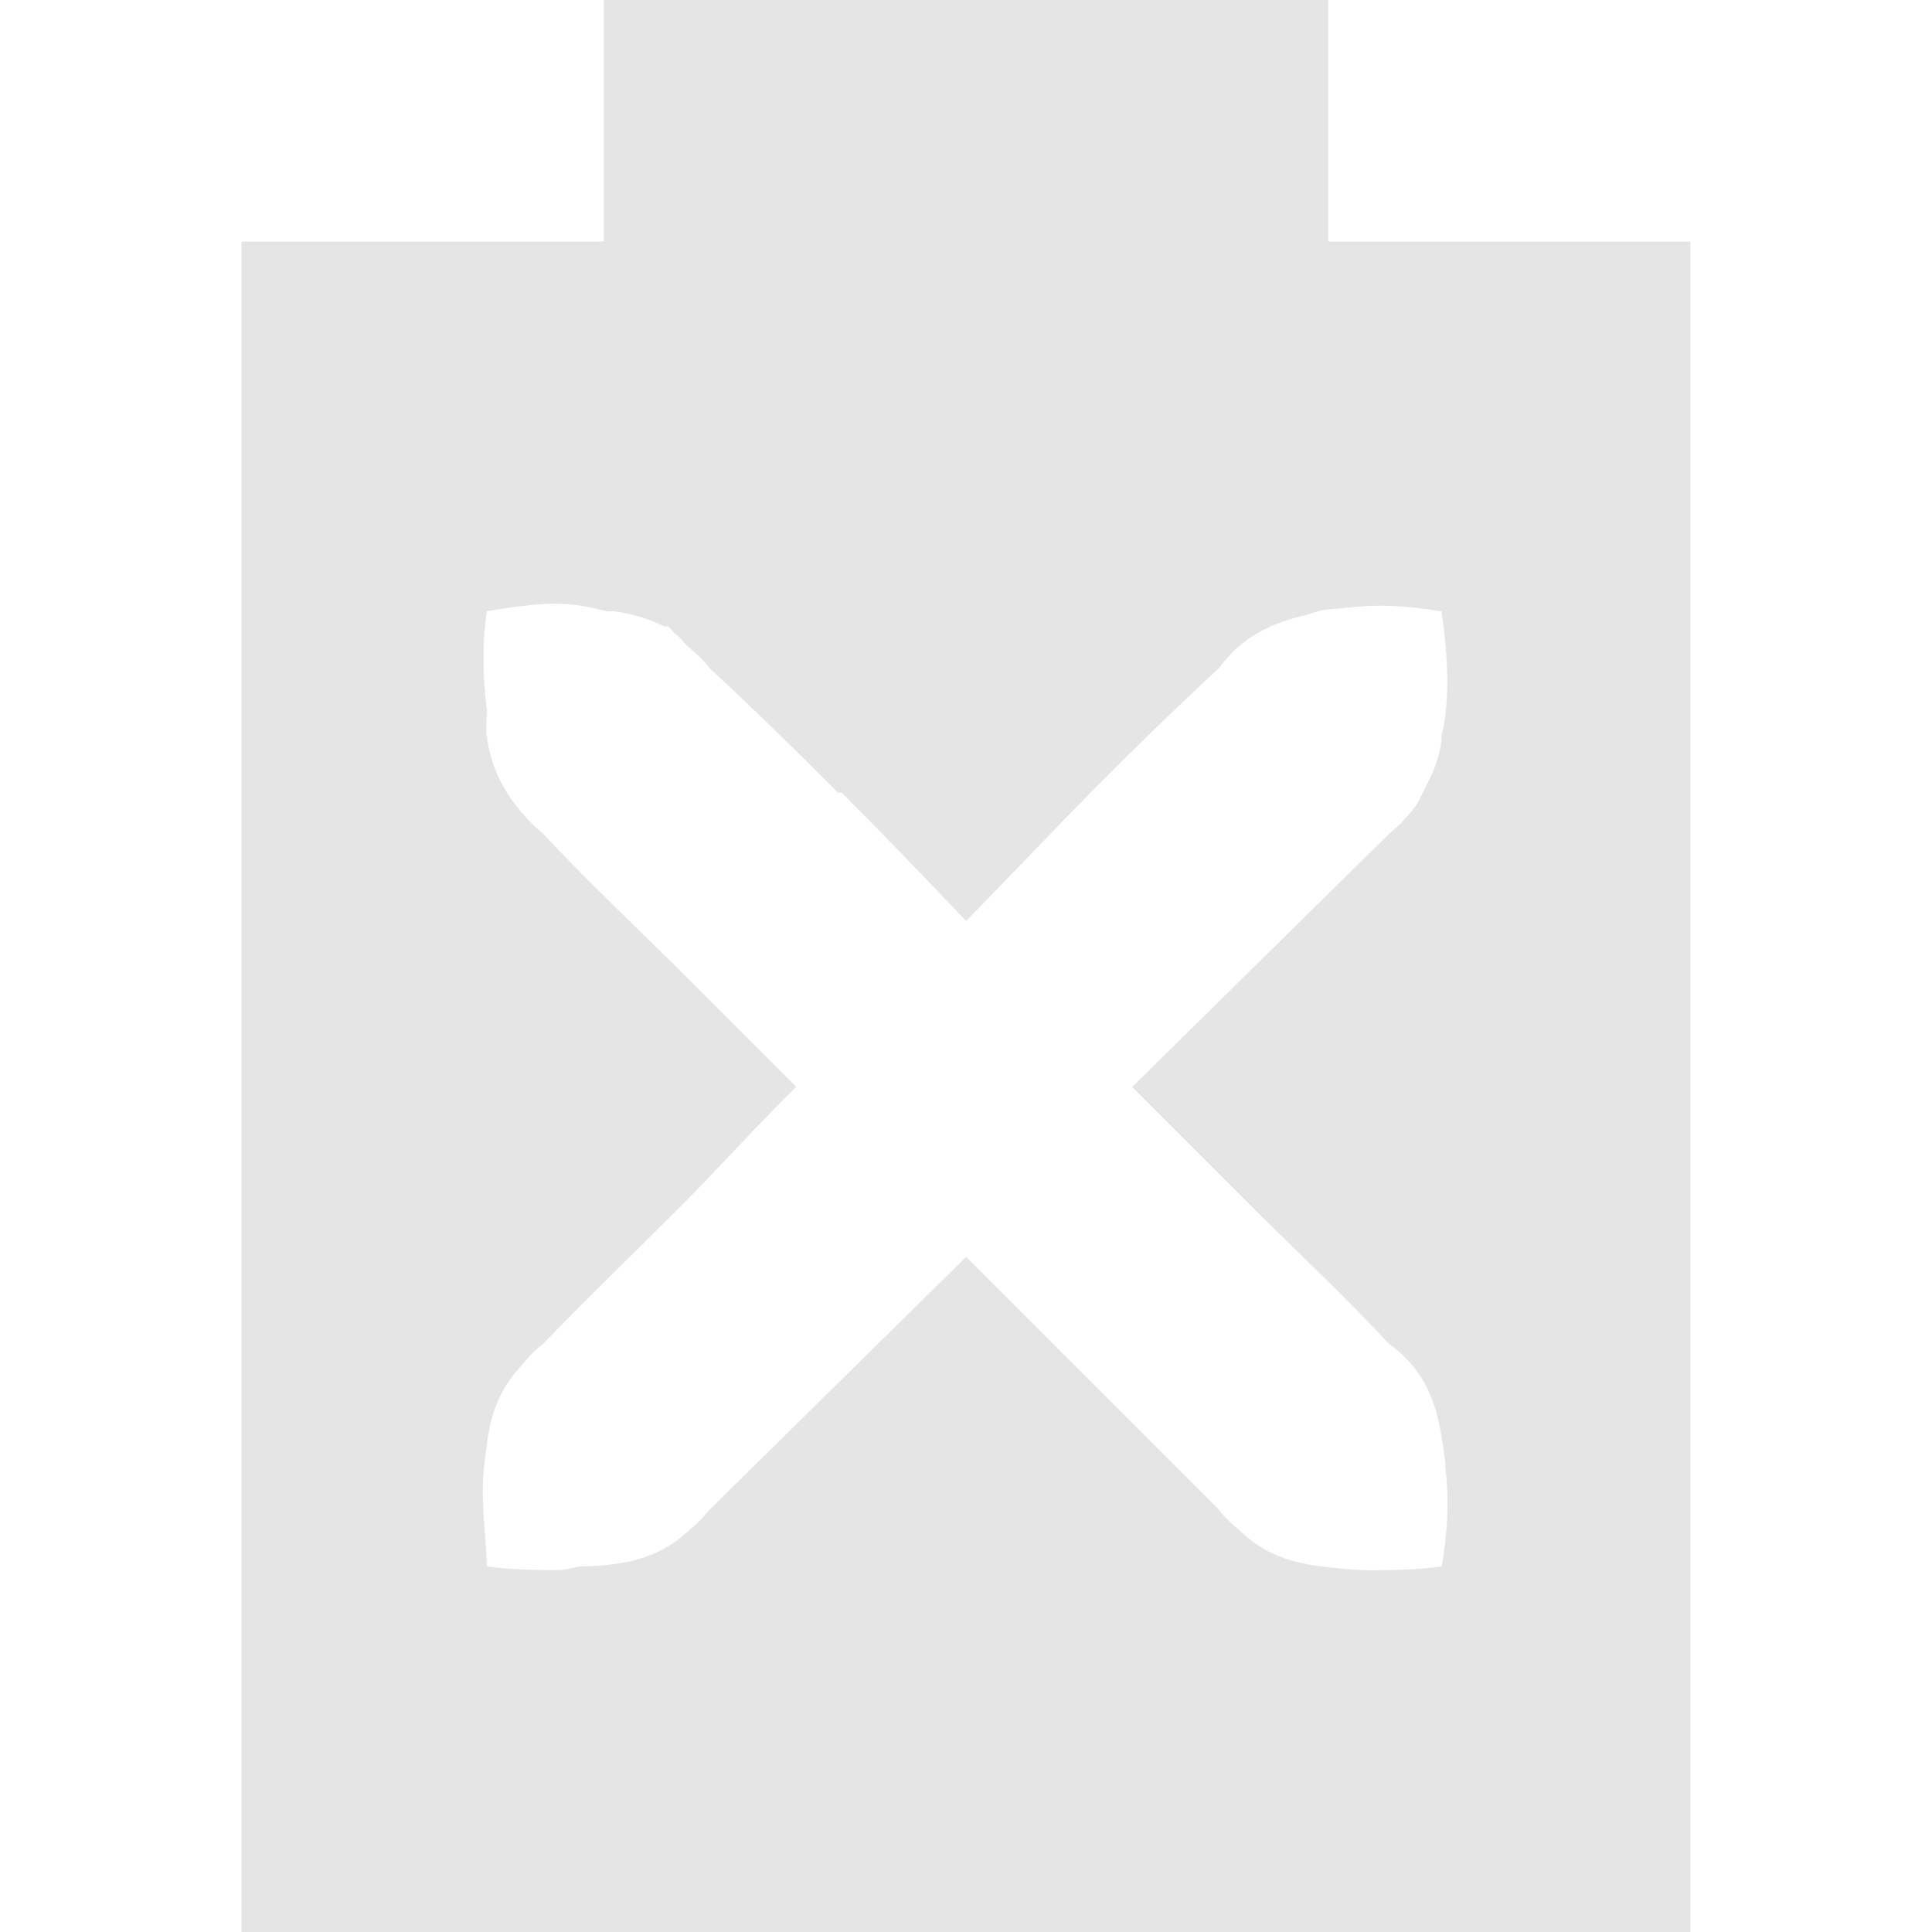
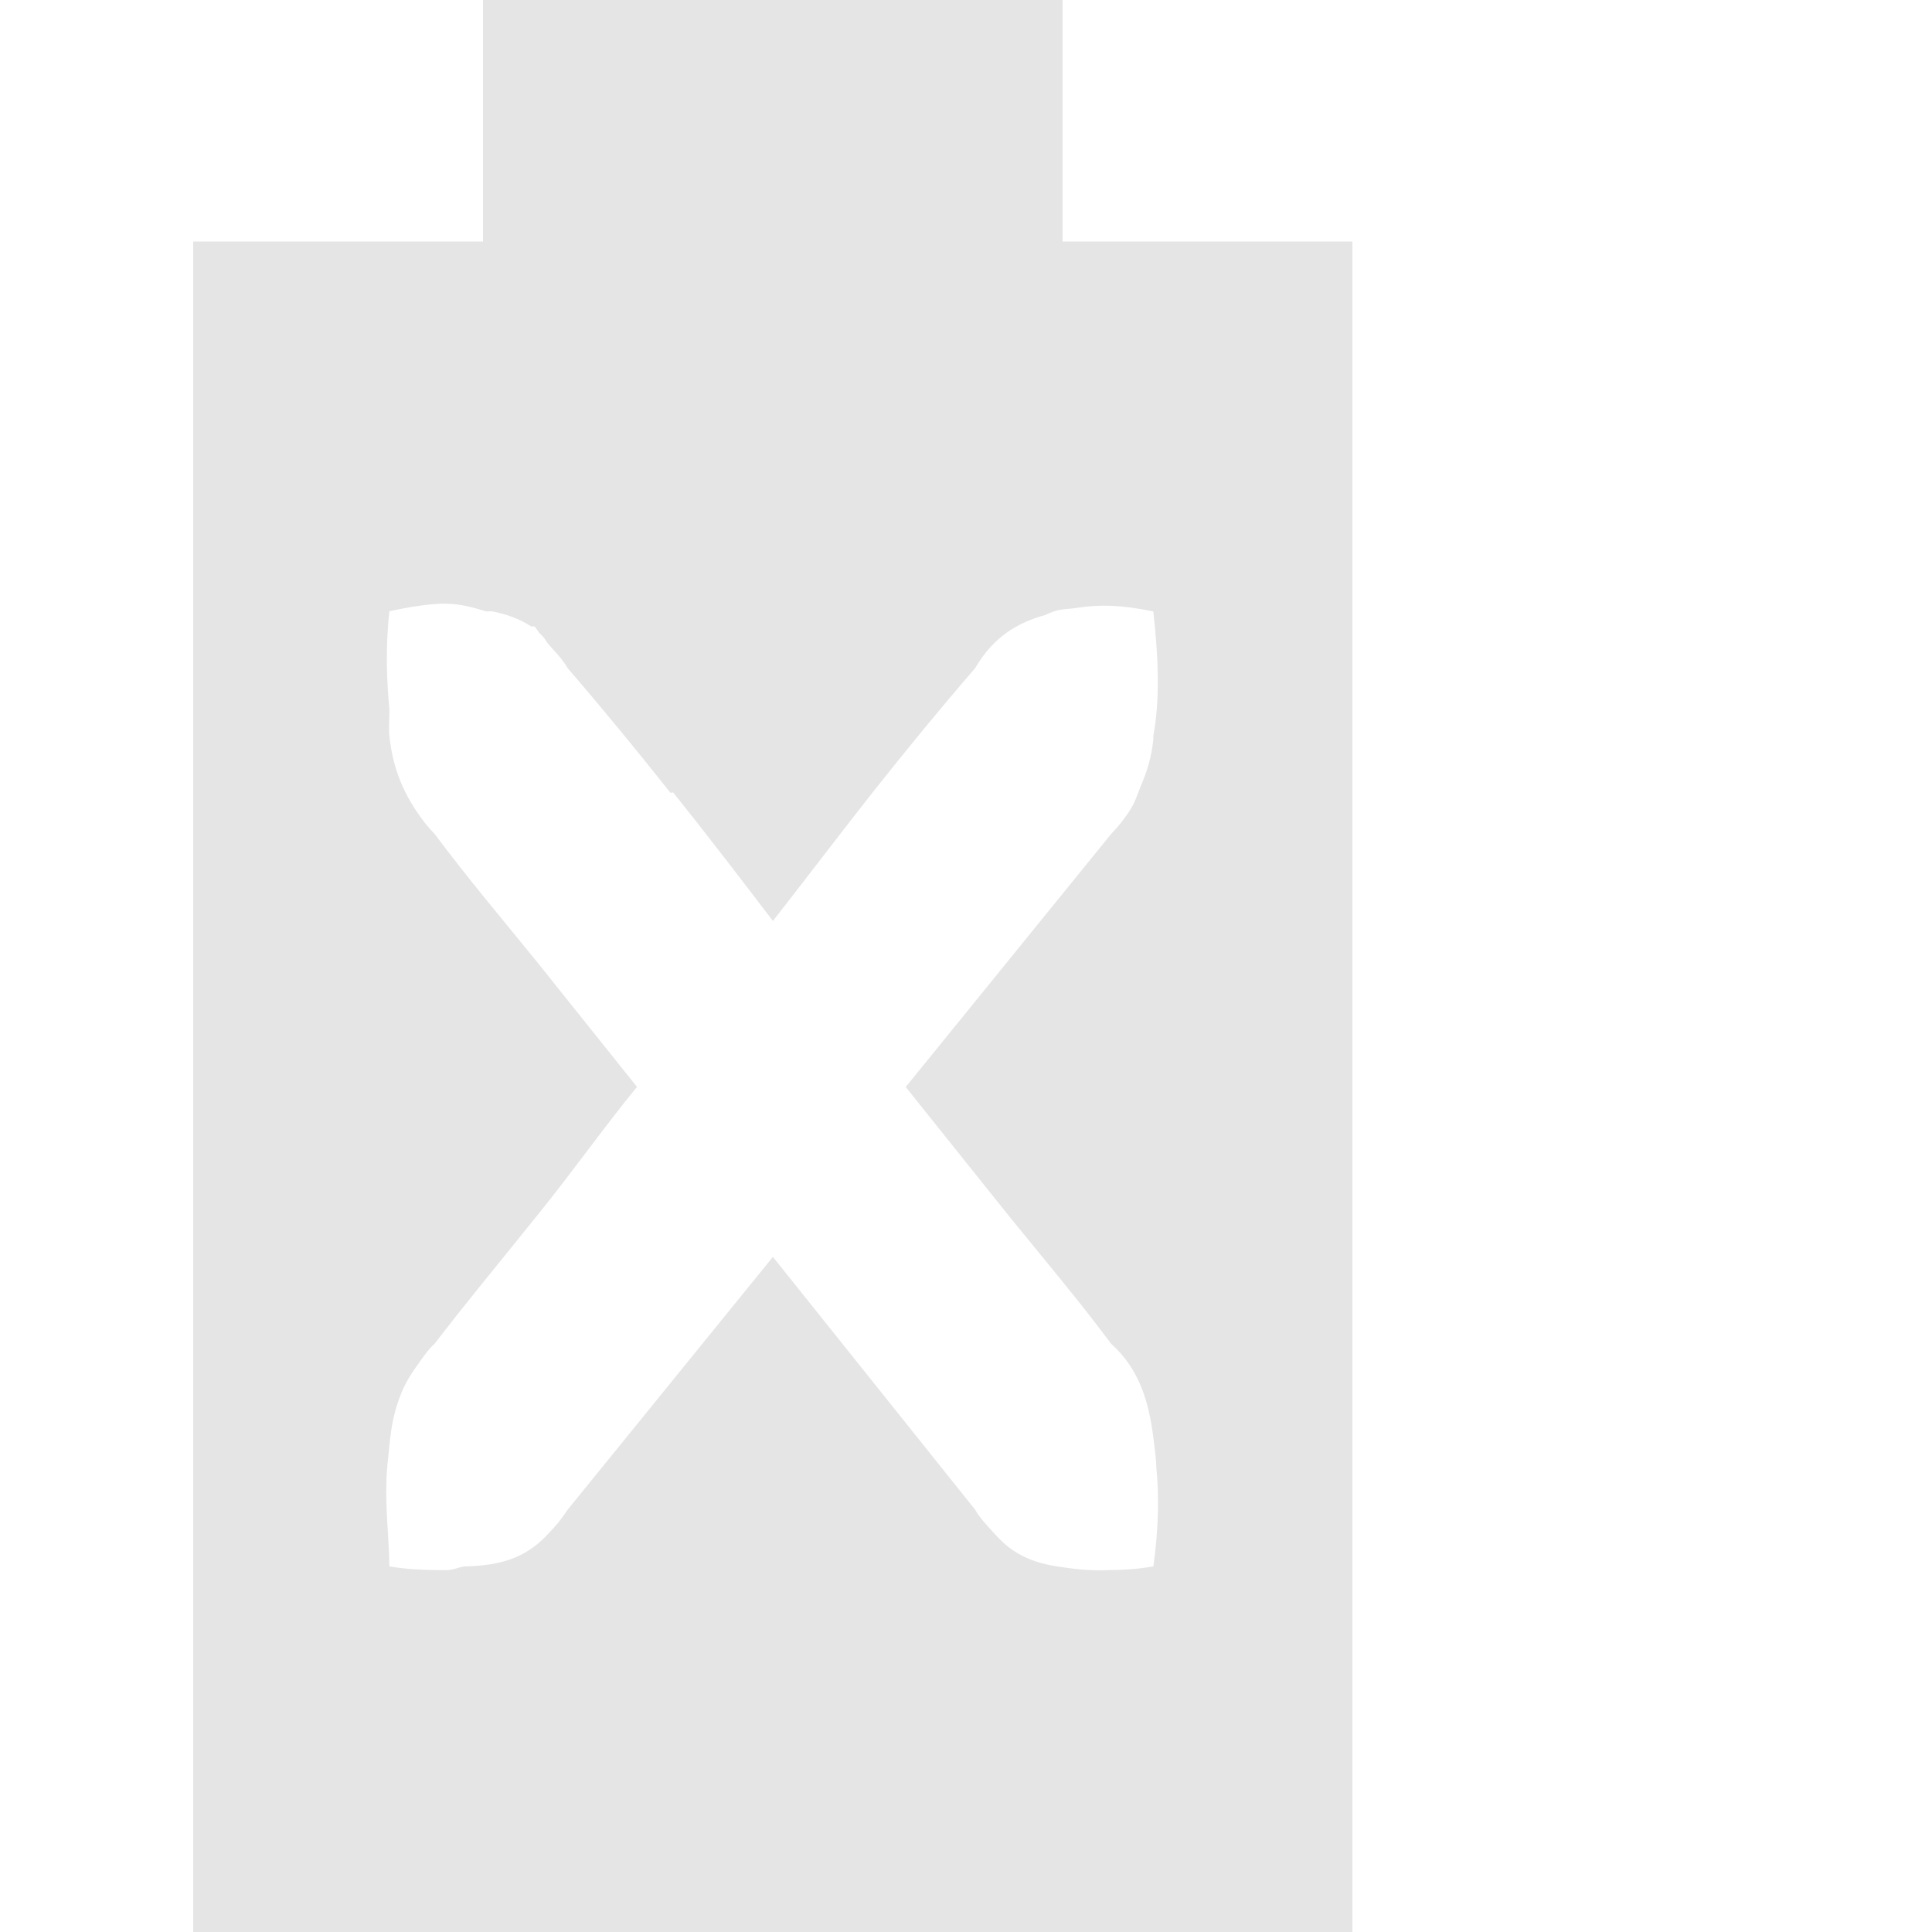
<svg xmlns="http://www.w3.org/2000/svg" viewBox="0 0 16 16">
-   <path d="m 5 0 l 0 2 l -3 0 l 0 14 l 12 0 l 0 -14 l -3 0 l 0 -2 l -6 0 z m -0.375 5 c 0.147 0.001 0.283 0.033 0.406 0.063 c 0.019 0.002 0.043 -0.002 0.063 0 c 0.14 0.021 0.28 0.06 0.406 0.125 c 0.009 0.004 0.022 -0.005 0.031 0 c 0.024 0.013 0.039 0.047 0.063 0.063 c 0.044 0.029 0.053 0.057 0.094 0.094 c 0.059 0.053 0.135 0.114 0.188 0.188 c 0.363 0.337 0.714 0.679 1.063 1.031 c 0.005 0.005 0.026 -0.005 0.031 0 c 0.345 0.345 0.694 0.709 1.031 1.063 c 0.347 -0.354 0.683 -0.71 1.031 -1.063 c 0.348 -0.352 0.699 -0.694 1.063 -1.031 c 0.192 -0.266 0.456 -0.381 0.719 -0.438 c 0.03 -0.01 0.063 -0.023 0.094 -0.031 c 0.074 -0.022 0.17 -0.02 0.25 -0.031 c 0.224 -0.028 0.456 -0.024 0.781 0.031 c 0.057 0.407 0.067 0.745 0 1.031 c -0.002 0.01 0.002 0.022 0 0.031 c -0.02 0.141 -0.057 0.247 -0.125 0.375 c -0.039 0.074 -0.064 0.148 -0.125 0.219 c -0.055 0.066 -0.11 0.124 -0.188 0.188 l -2.125 2.094 l 1.063 1.063 c 0.353 0.348 0.725 0.7 1.063 1.063 c 0.296 0.213 0.391 0.484 0.438 0.781 c 0.013 0.083 0.028 0.164 0.031 0.25 c 0.028 0.224 0.024 0.487 -0.031 0.813 c -0.178 0.025 -0.318 0.029 -0.469 0.031 c -0.18 0.007 -0.36 -0.009 -0.531 -0.031 c -0.152 -0.019 -0.3 -0.053 -0.438 -0.125 c -0.078 -0.04 -0.149 -0.093 -0.219 -0.156 c -0.059 -0.053 -0.135 -0.114 -0.188 -0.188 l -2.094 -2.094 l -2.125 2.094 c -0.063 0.077 -0.122 0.133 -0.188 0.188 c -0.248 0.223 -0.526 0.27 -0.844 0.281 c -0.01 0.001 -0.021 -0.001 -0.031 0 c -0.065 0.006 -0.118 0.03 -0.188 0.031 c -0.027 0 -0.066 0 -0.094 0 c -0.15 -0.002 -0.322 -0.006 -0.5 -0.031 c -0.003 -0.175 -0.025 -0.352 -0.031 -0.531 c -0.001 -0.052 -0.003 -0.108 0 -0.156 c 0 -0.105 0.019 -0.211 0.031 -0.313 c 0.019 -0.162 0.051 -0.294 0.125 -0.438 c 0.04 -0.078 0.093 -0.149 0.156 -0.219 c 0.054 -0.059 0.114 -0.135 0.188 -0.188 c 0.343 -0.358 0.712 -0.712 1.063 -1.063 c 0.353 -0.348 0.677 -0.716 1.031 -1.063 l -1.031 -1.031 c -0.353 -0.348 -0.725 -0.7 -1.063 -1.063 c -0.077 -0.063 -0.132 -0.122 -0.188 -0.188 c -0.165 -0.197 -0.252 -0.397 -0.281 -0.625 c -0.009 -0.071 0.002 -0.144 0 -0.219 c -0.027 -0.234 -0.043 -0.503 0 -0.813 c 0.222 -0.038 0.424 -0.064 0.594 -0.063 z" style="fill:#bebebe;opacity:0.4" />
+   <g transform="scale(0.8,1)">
+     <path d="m 5 0 l 0 2 l -3 0 l 0 14 l 12 0 l 0 -14 l -3 0 l 0 -2 l -6 0 z m -0.375 5 c 0.147 0.001 0.283 0.033 0.406 0.063 c 0.019 0.002 0.043 -0.002 0.063 0 c 0.14 0.021 0.28 0.06 0.406 0.125 c 0.009 0.004 0.022 -0.005 0.031 0 c 0.024 0.013 0.039 0.047 0.063 0.063 c 0.044 0.029 0.053 0.057 0.094 0.094 c 0.059 0.053 0.135 0.114 0.188 0.188 c 0.363 0.337 0.714 0.679 1.063 1.031 c 0.005 0.005 0.026 -0.005 0.031 0 c 0.345 0.345 0.694 0.709 1.031 1.063 c 0.347 -0.354 0.683 -0.71 1.031 -1.063 c 0.348 -0.352 0.699 -0.694 1.063 -1.031 c 0.192 -0.266 0.456 -0.381 0.719 -0.438 c 0.03 -0.01 0.063 -0.023 0.094 -0.031 c 0.074 -0.022 0.17 -0.02 0.25 -0.031 c 0.224 -0.028 0.456 -0.024 0.781 0.031 c 0.057 0.407 0.067 0.745 0 1.031 c -0.002 0.01 0.002 0.022 0 0.031 c -0.02 0.141 -0.057 0.247 -0.125 0.375 c -0.039 0.074 -0.064 0.148 -0.125 0.219 c -0.055 0.066 -0.11 0.124 -0.188 0.188 l -2.125 2.094 l 1.063 1.063 c 0.353 0.348 0.725 0.7 1.063 1.063 c 0.296 0.213 0.391 0.484 0.438 0.781 c 0.013 0.083 0.028 0.164 0.031 0.25 c 0.028 0.224 0.024 0.487 -0.031 0.813 c -0.178 0.025 -0.318 0.029 -0.469 0.031 c -0.18 0.007 -0.36 -0.009 -0.531 -0.031 c -0.152 -0.019 -0.3 -0.053 -0.438 -0.125 c -0.078 -0.04 -0.149 -0.093 -0.219 -0.156 c -0.059 -0.053 -0.135 -0.114 -0.188 -0.188 l -2.094 -2.094 l -2.125 2.094 c -0.063 0.077 -0.122 0.133 -0.188 0.188 c -0.248 0.223 -0.526 0.27 -0.844 0.281 c -0.01 0.001 -0.021 -0.001 -0.031 0 c -0.065 0.006 -0.118 0.03 -0.188 0.031 c -0.027 0 -0.066 0 -0.094 0 c -0.15 -0.002 -0.322 -0.006 -0.5 -0.031 c -0.003 -0.175 -0.025 -0.352 -0.031 -0.531 c -0.001 -0.052 -0.003 -0.108 0 -0.156 c 0 -0.105 0.019 -0.211 0.031 -0.313 c 0.019 -0.162 0.051 -0.294 0.125 -0.438 c 0.04 -0.078 0.093 -0.149 0.156 -0.219 c 0.054 -0.059 0.114 -0.135 0.188 -0.188 c 0.343 -0.358 0.712 -0.712 1.063 -1.063 c 0.353 -0.348 0.677 -0.716 1.031 -1.063 l -1.031 -1.031 c -0.353 -0.348 -0.725 -0.7 -1.063 -1.063 c -0.077 -0.063 -0.132 -0.122 -0.188 -0.188 c -0.165 -0.197 -0.252 -0.397 -0.281 -0.625 c -0.009 -0.071 0.002 -0.144 0 -0.219 c -0.027 -0.234 -0.043 -0.503 0 -0.813 c 0.222 -0.038 0.424 -0.064 0.594 -0.063 z" style="fill:#bebebe;opacity:0.4" />
+   </g>
</svg>
